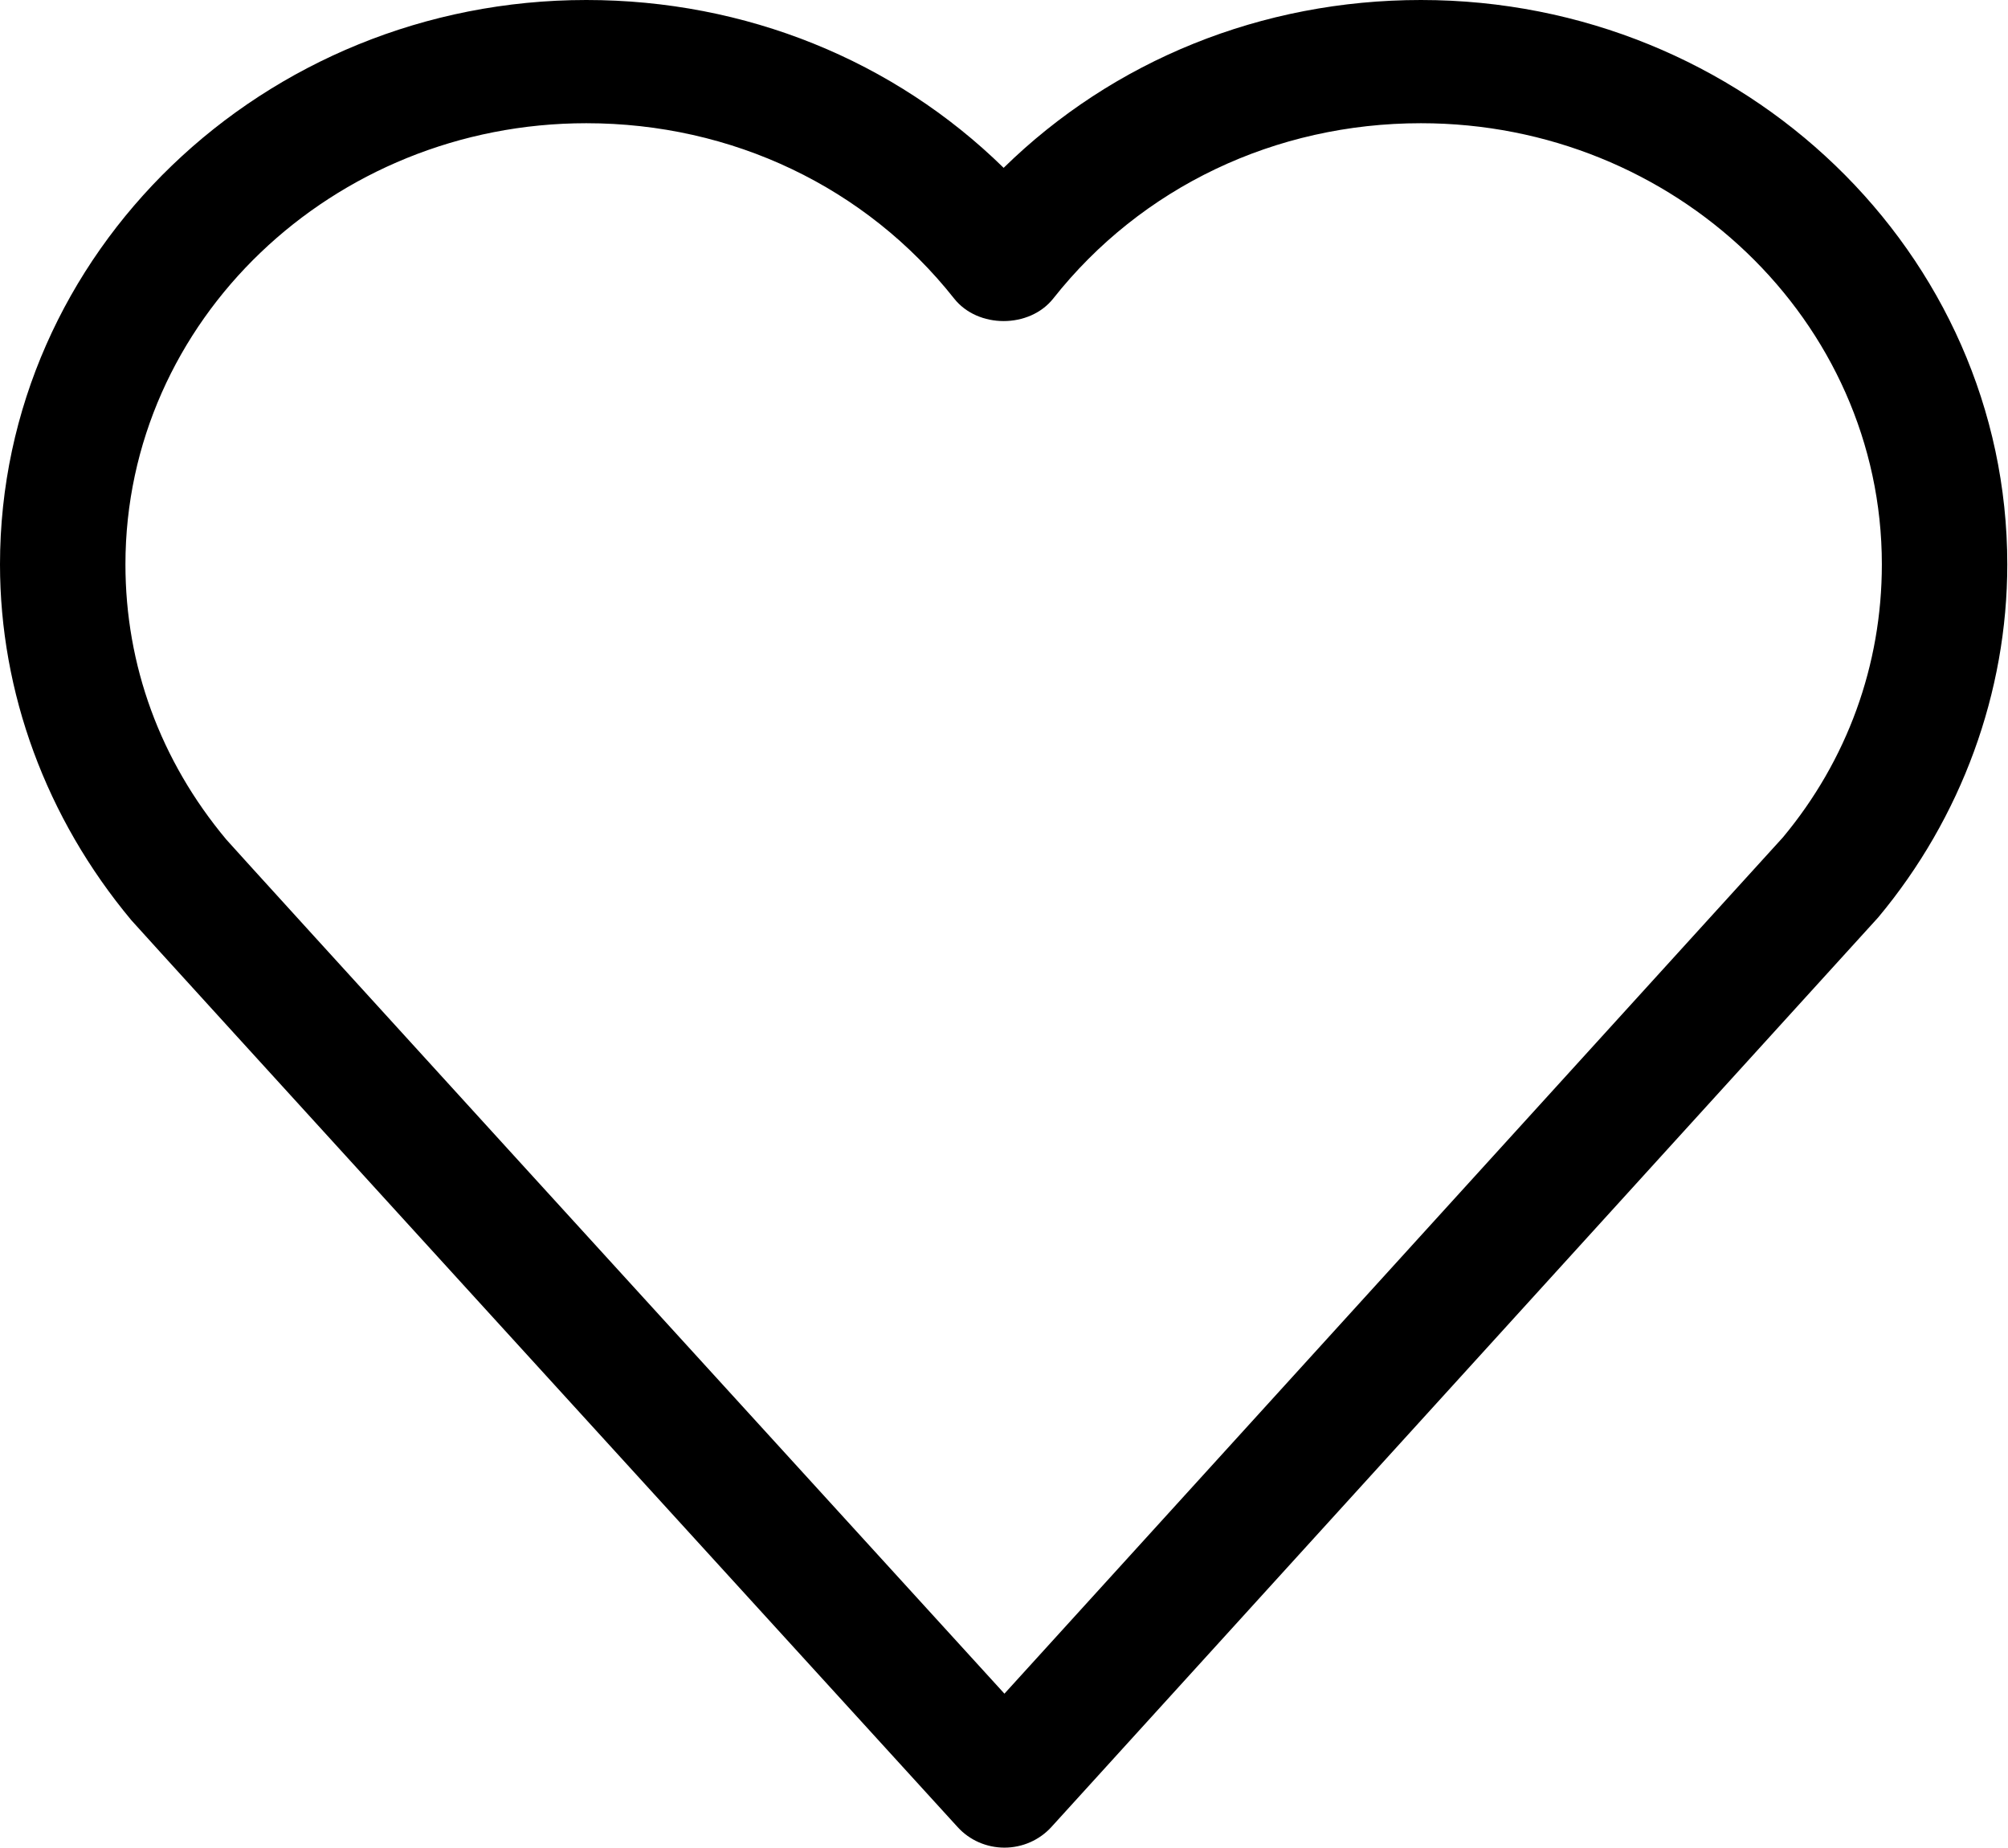
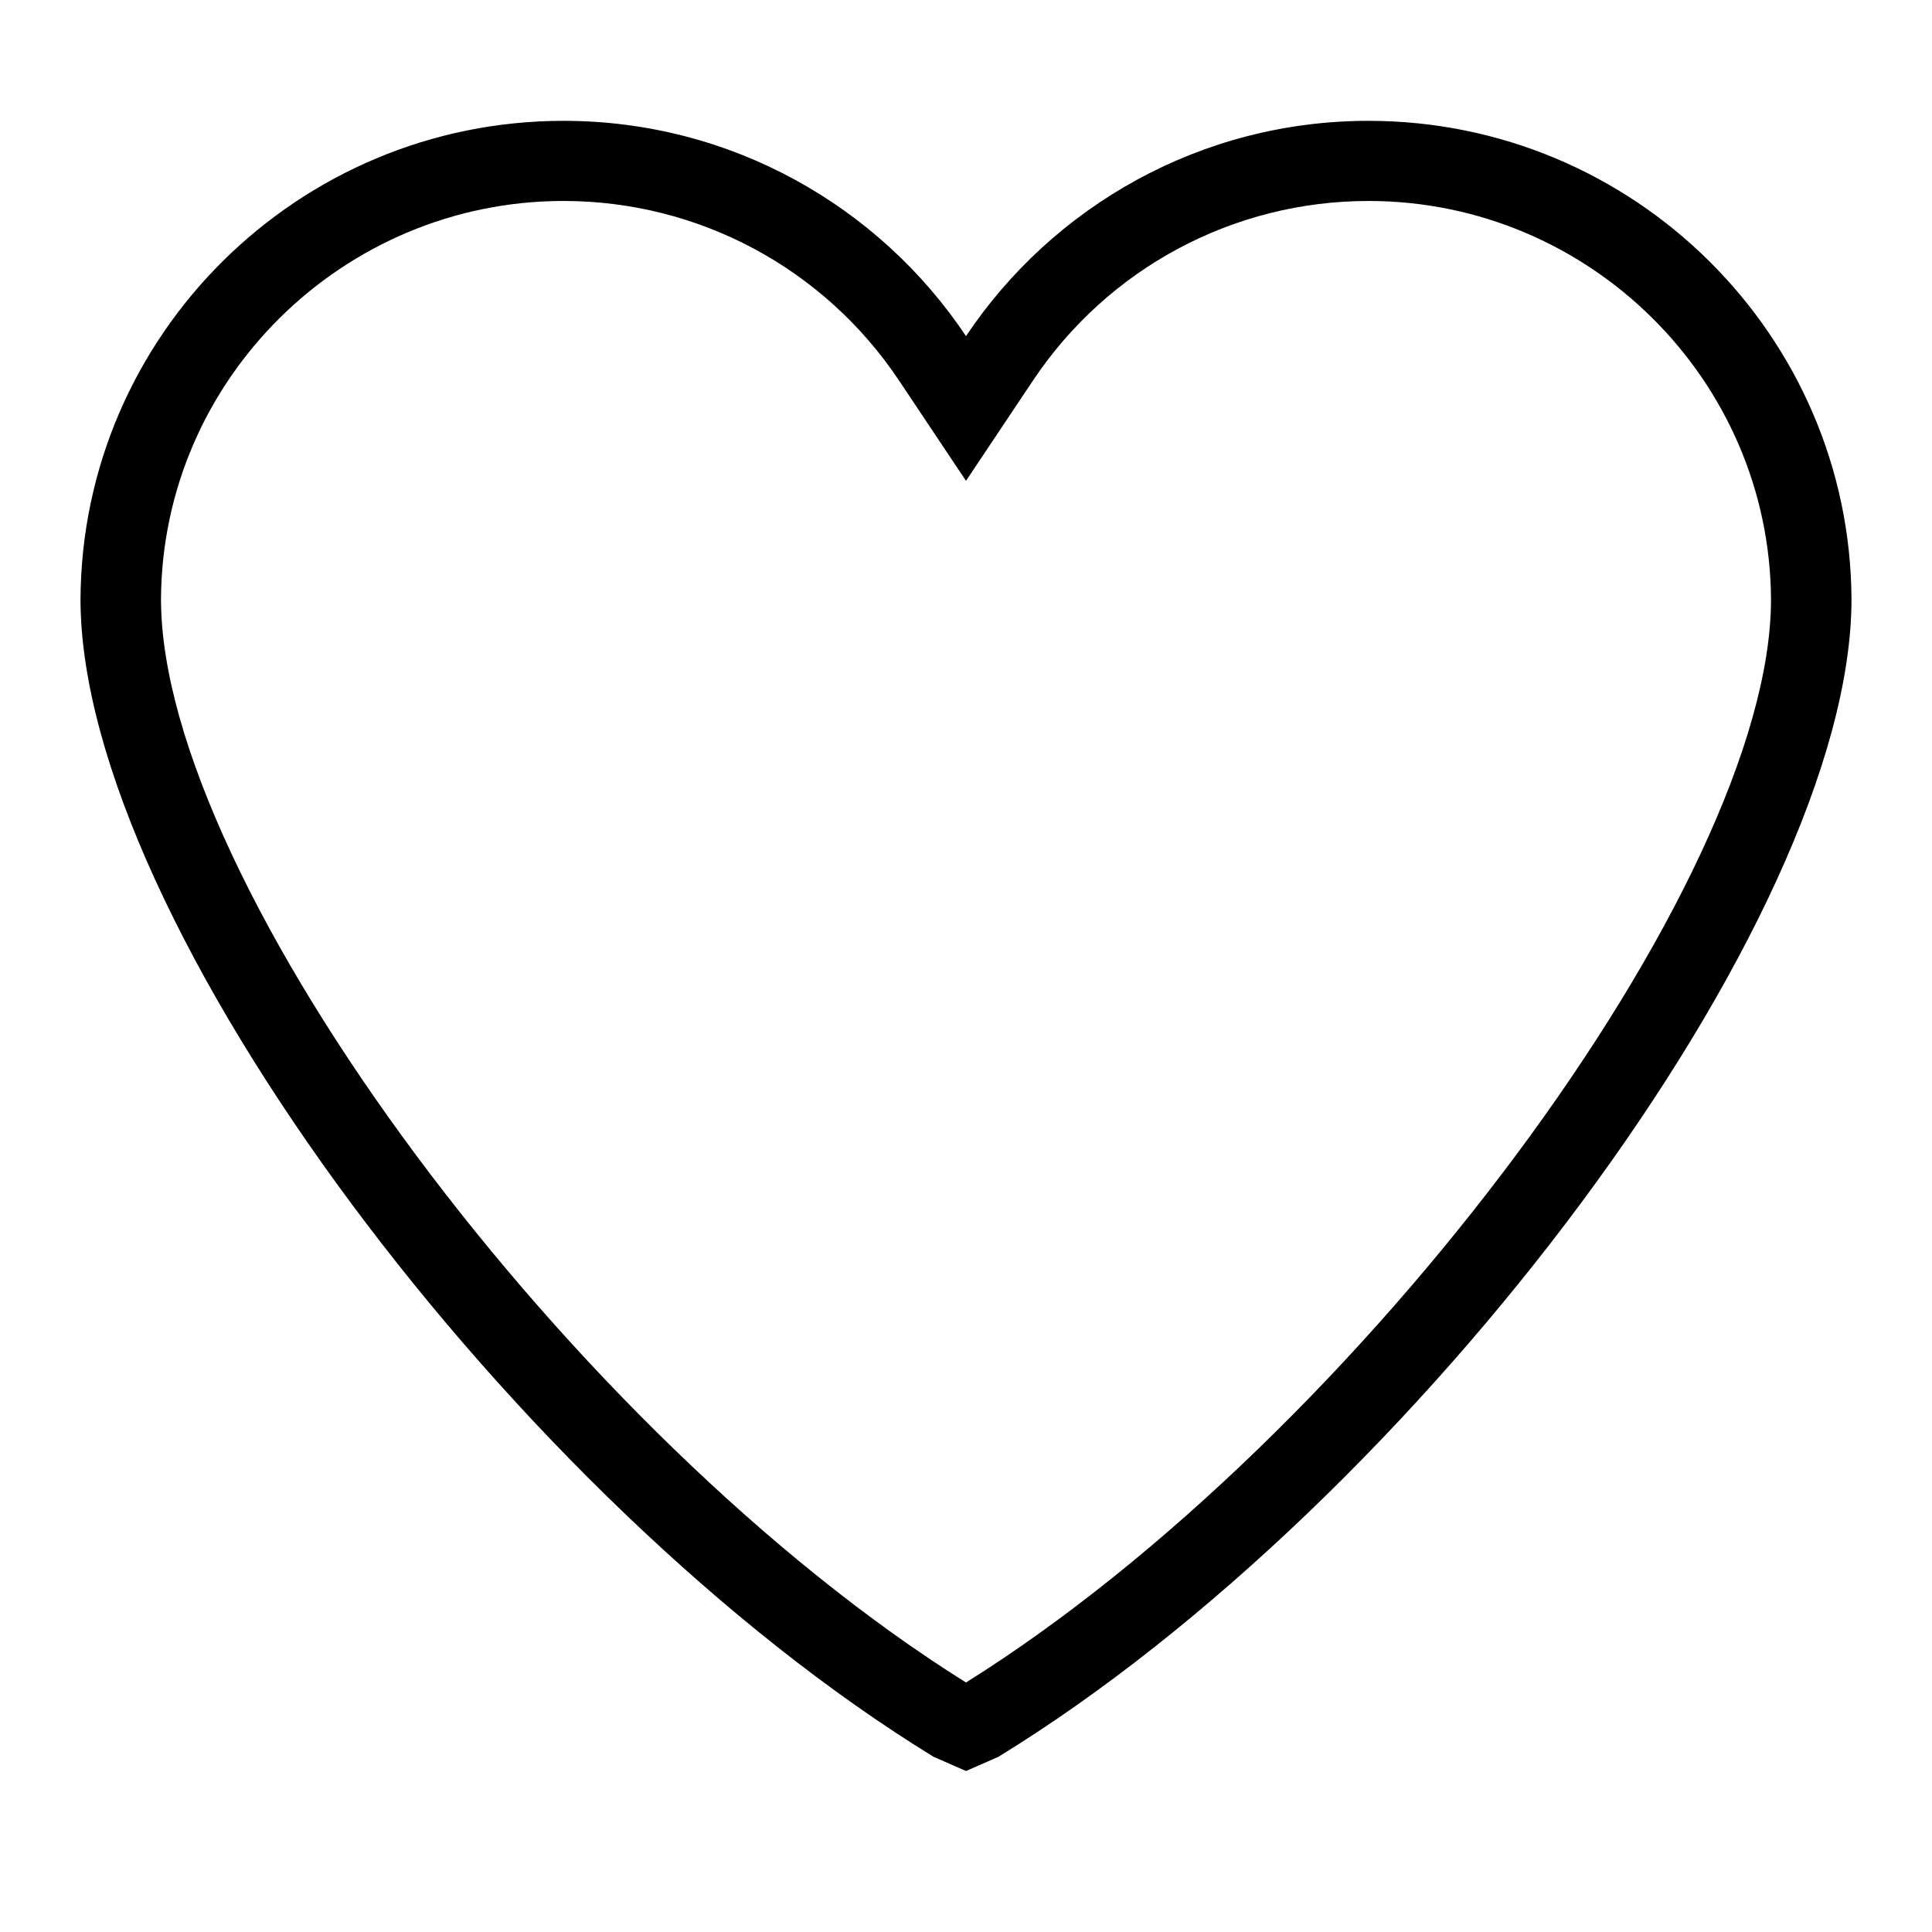
- <svg xmlns="http://www.w3.org/2000/svg" preserveAspectRatio="xMidYMid" width="25.469" height="23.438" viewBox="0 0 25.469 23.438">
-   <defs>
-     <style>
-     </style>
-   </defs>
-   <path d="M12.740,23.437 C12.514,23.437 12.298,23.343 12.147,23.177 C9.715,20.510 1.768,11.793 1.666,11.673 C0.582,10.374 -0.000,8.782 -0.000,7.159 C-0.000,3.212 3.337,0.000 7.437,0.000 C9.457,0.000 11.339,0.766 12.730,2.129 C14.121,0.766 16.003,0.000 18.023,0.000 C22.124,0.000 25.460,3.212 25.460,7.159 C25.460,8.782 24.879,10.372 23.823,11.637 L13.334,23.177 C13.183,23.342 12.967,23.437 12.741,23.437 L12.740,23.437 ZM7.437,1.563 C4.214,1.563 1.591,4.073 1.591,7.159 C1.591,8.440 2.033,9.647 2.870,10.649 C3.061,10.867 9.098,17.491 12.740,21.484 L22.614,10.622 C23.427,9.646 23.869,8.440 23.869,7.159 C23.869,4.073 21.246,1.563 18.023,1.563 C16.176,1.563 14.476,2.373 13.359,3.787 C13.057,4.168 12.403,4.168 12.102,3.787 C10.984,2.373 9.284,1.563 7.437,1.563 Z" />
+ <svg xmlns="http://www.w3.org/2000/svg" enable-background="new 0 0 48 48" height="48px" id="Layer_1" version="1.1" viewBox="0 0 48 48" width="48px" xml:space="preserve">
+   <path clip-rule="evenodd" d="M24.804,43.648L24,44l-0.804-0.352C12.862,37.313,2,22.893,2,14.884  C2.035,8.326,7.404,3.002,14,3.002c4.169,0,7.849,2.128,10,5.349c2.151-3.221,5.831-5.349,10-5.349c6.596,0,11.965,5.324,12,11.882  C46,22.893,35.138,37.313,24.804,43.648z M34,4.993c-3.354,0-6.469,1.667-8.335,4.46L24,11.946l-1.665-2.494  C20.469,6.66,17.354,4.993,14,4.993c-5.484,0-9.971,4.442-10,9.891c0,7.064,10.234,20.808,20,26.917  c9.766-6.109,20-19.852,20-26.907C43.971,9.435,39.484,4.993,34,4.993z" fill-rule="evenodd" />
</svg>
